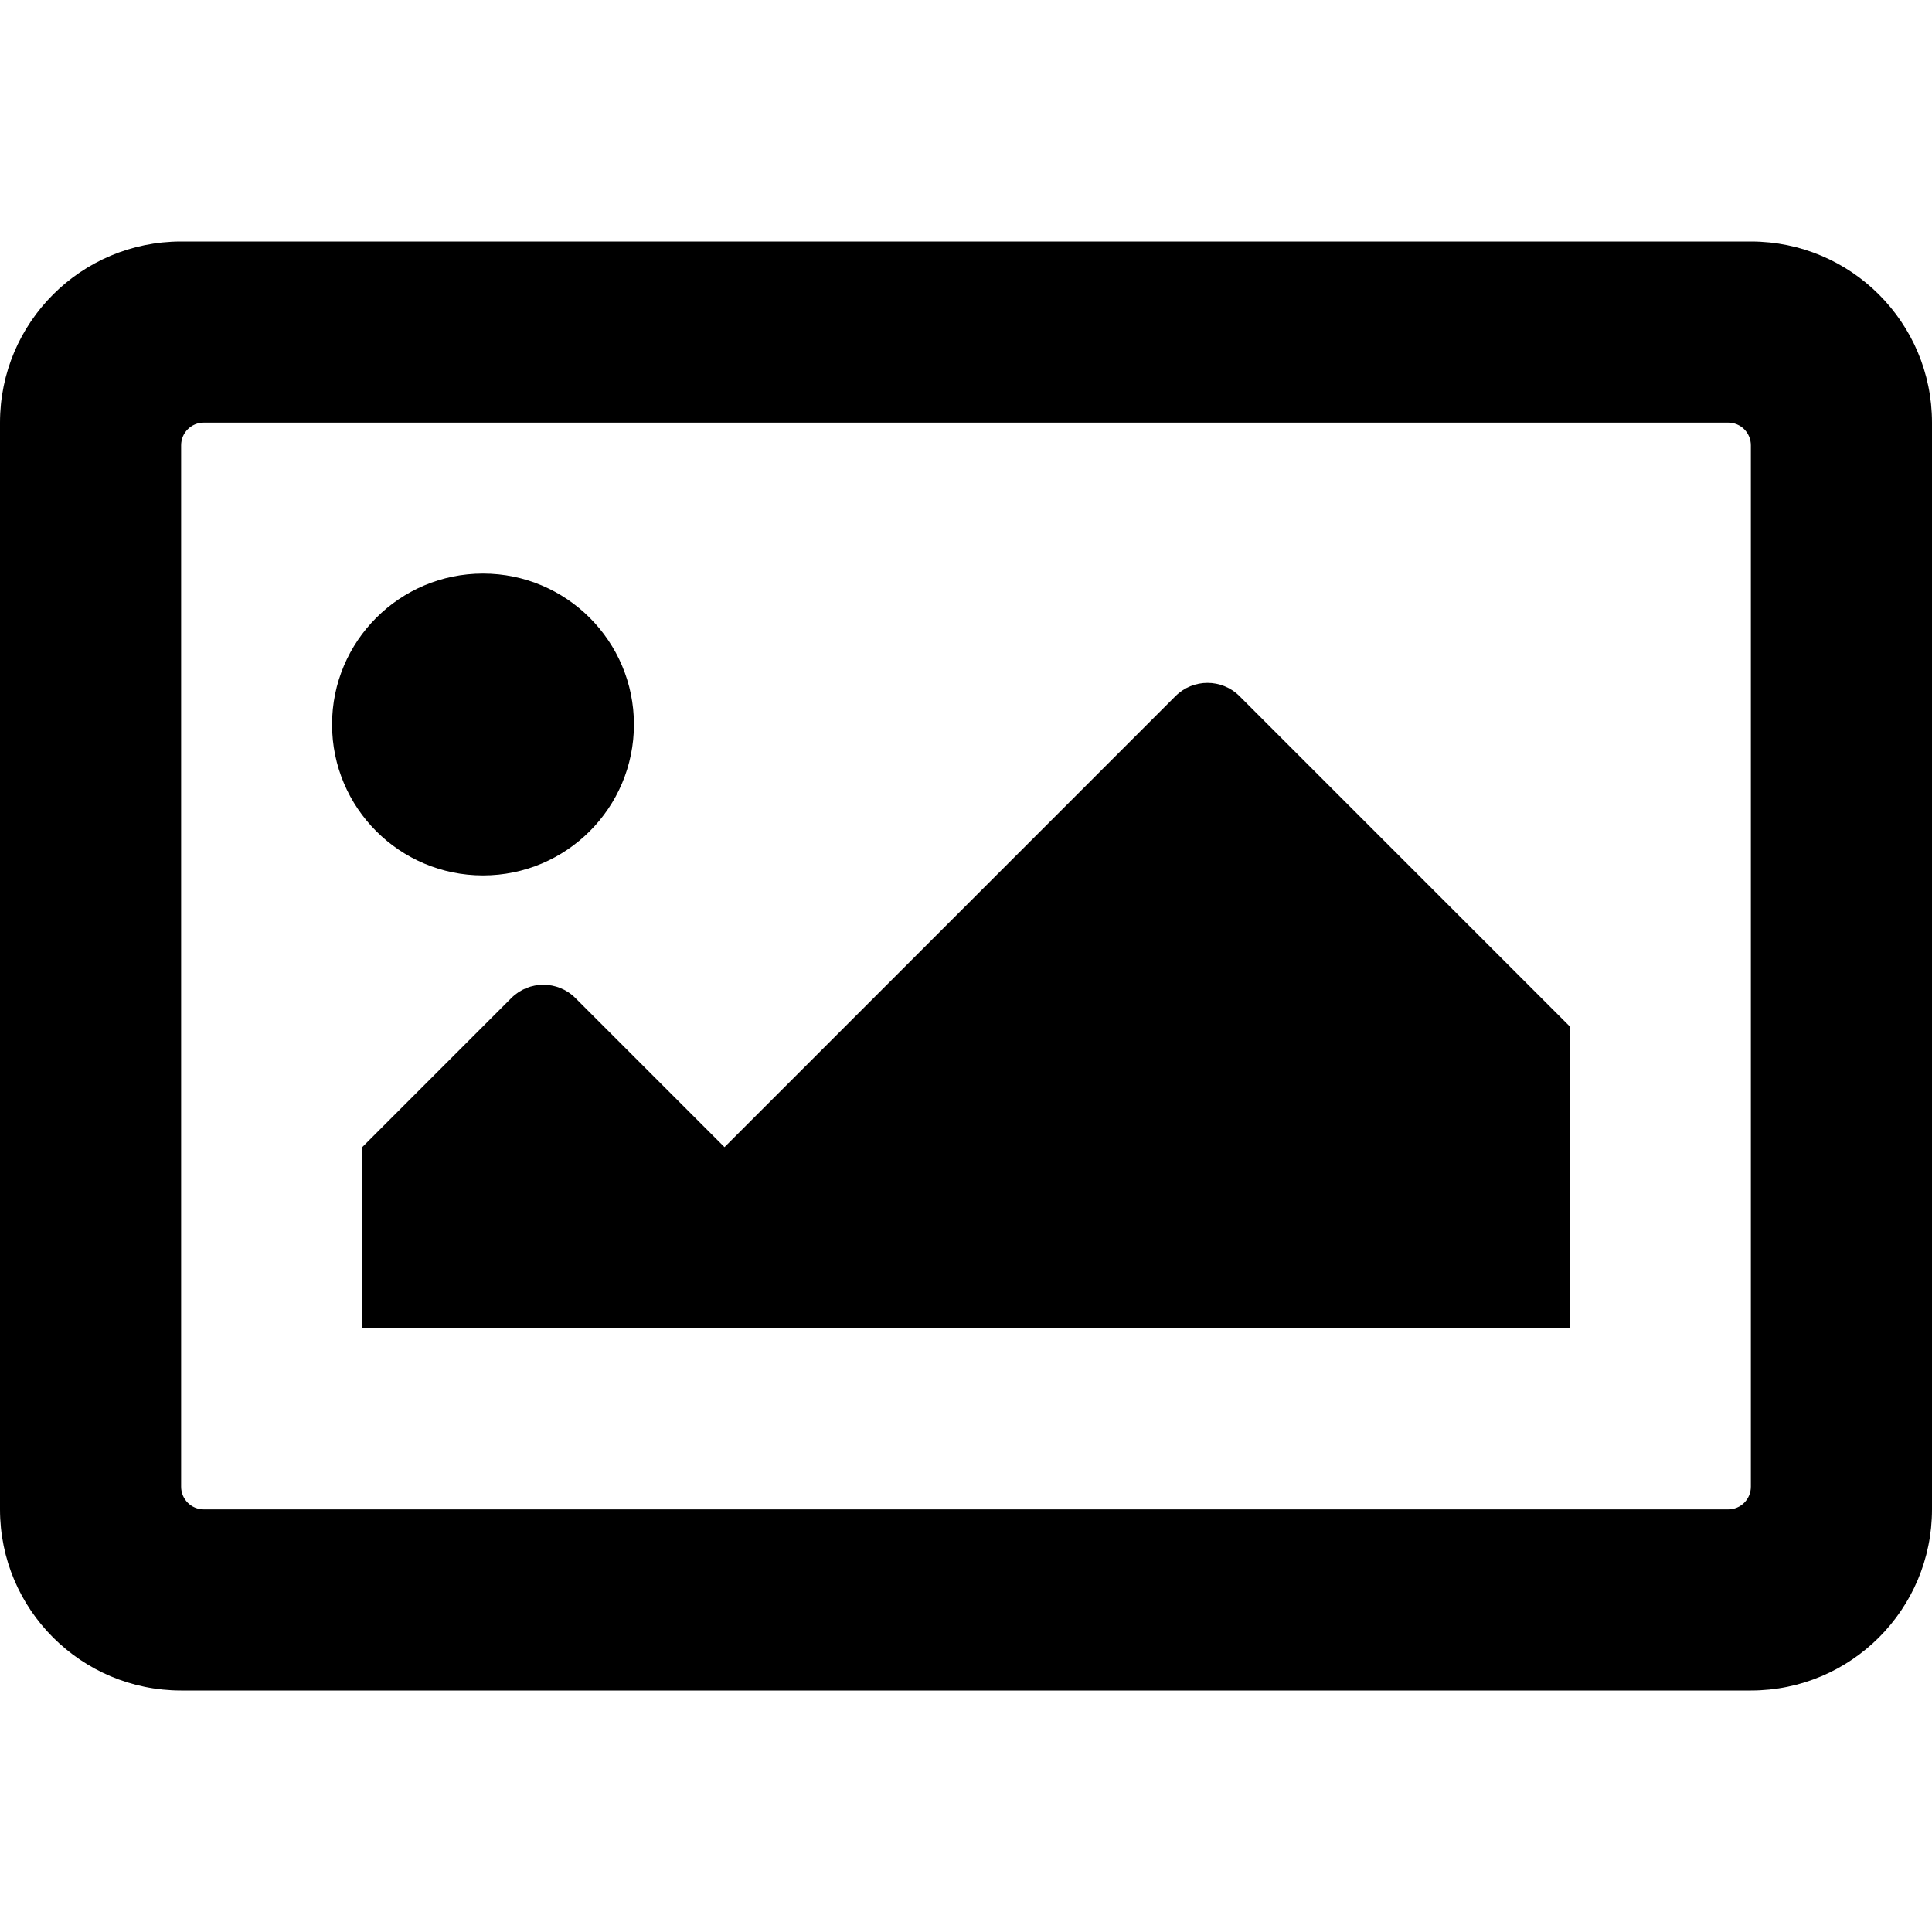
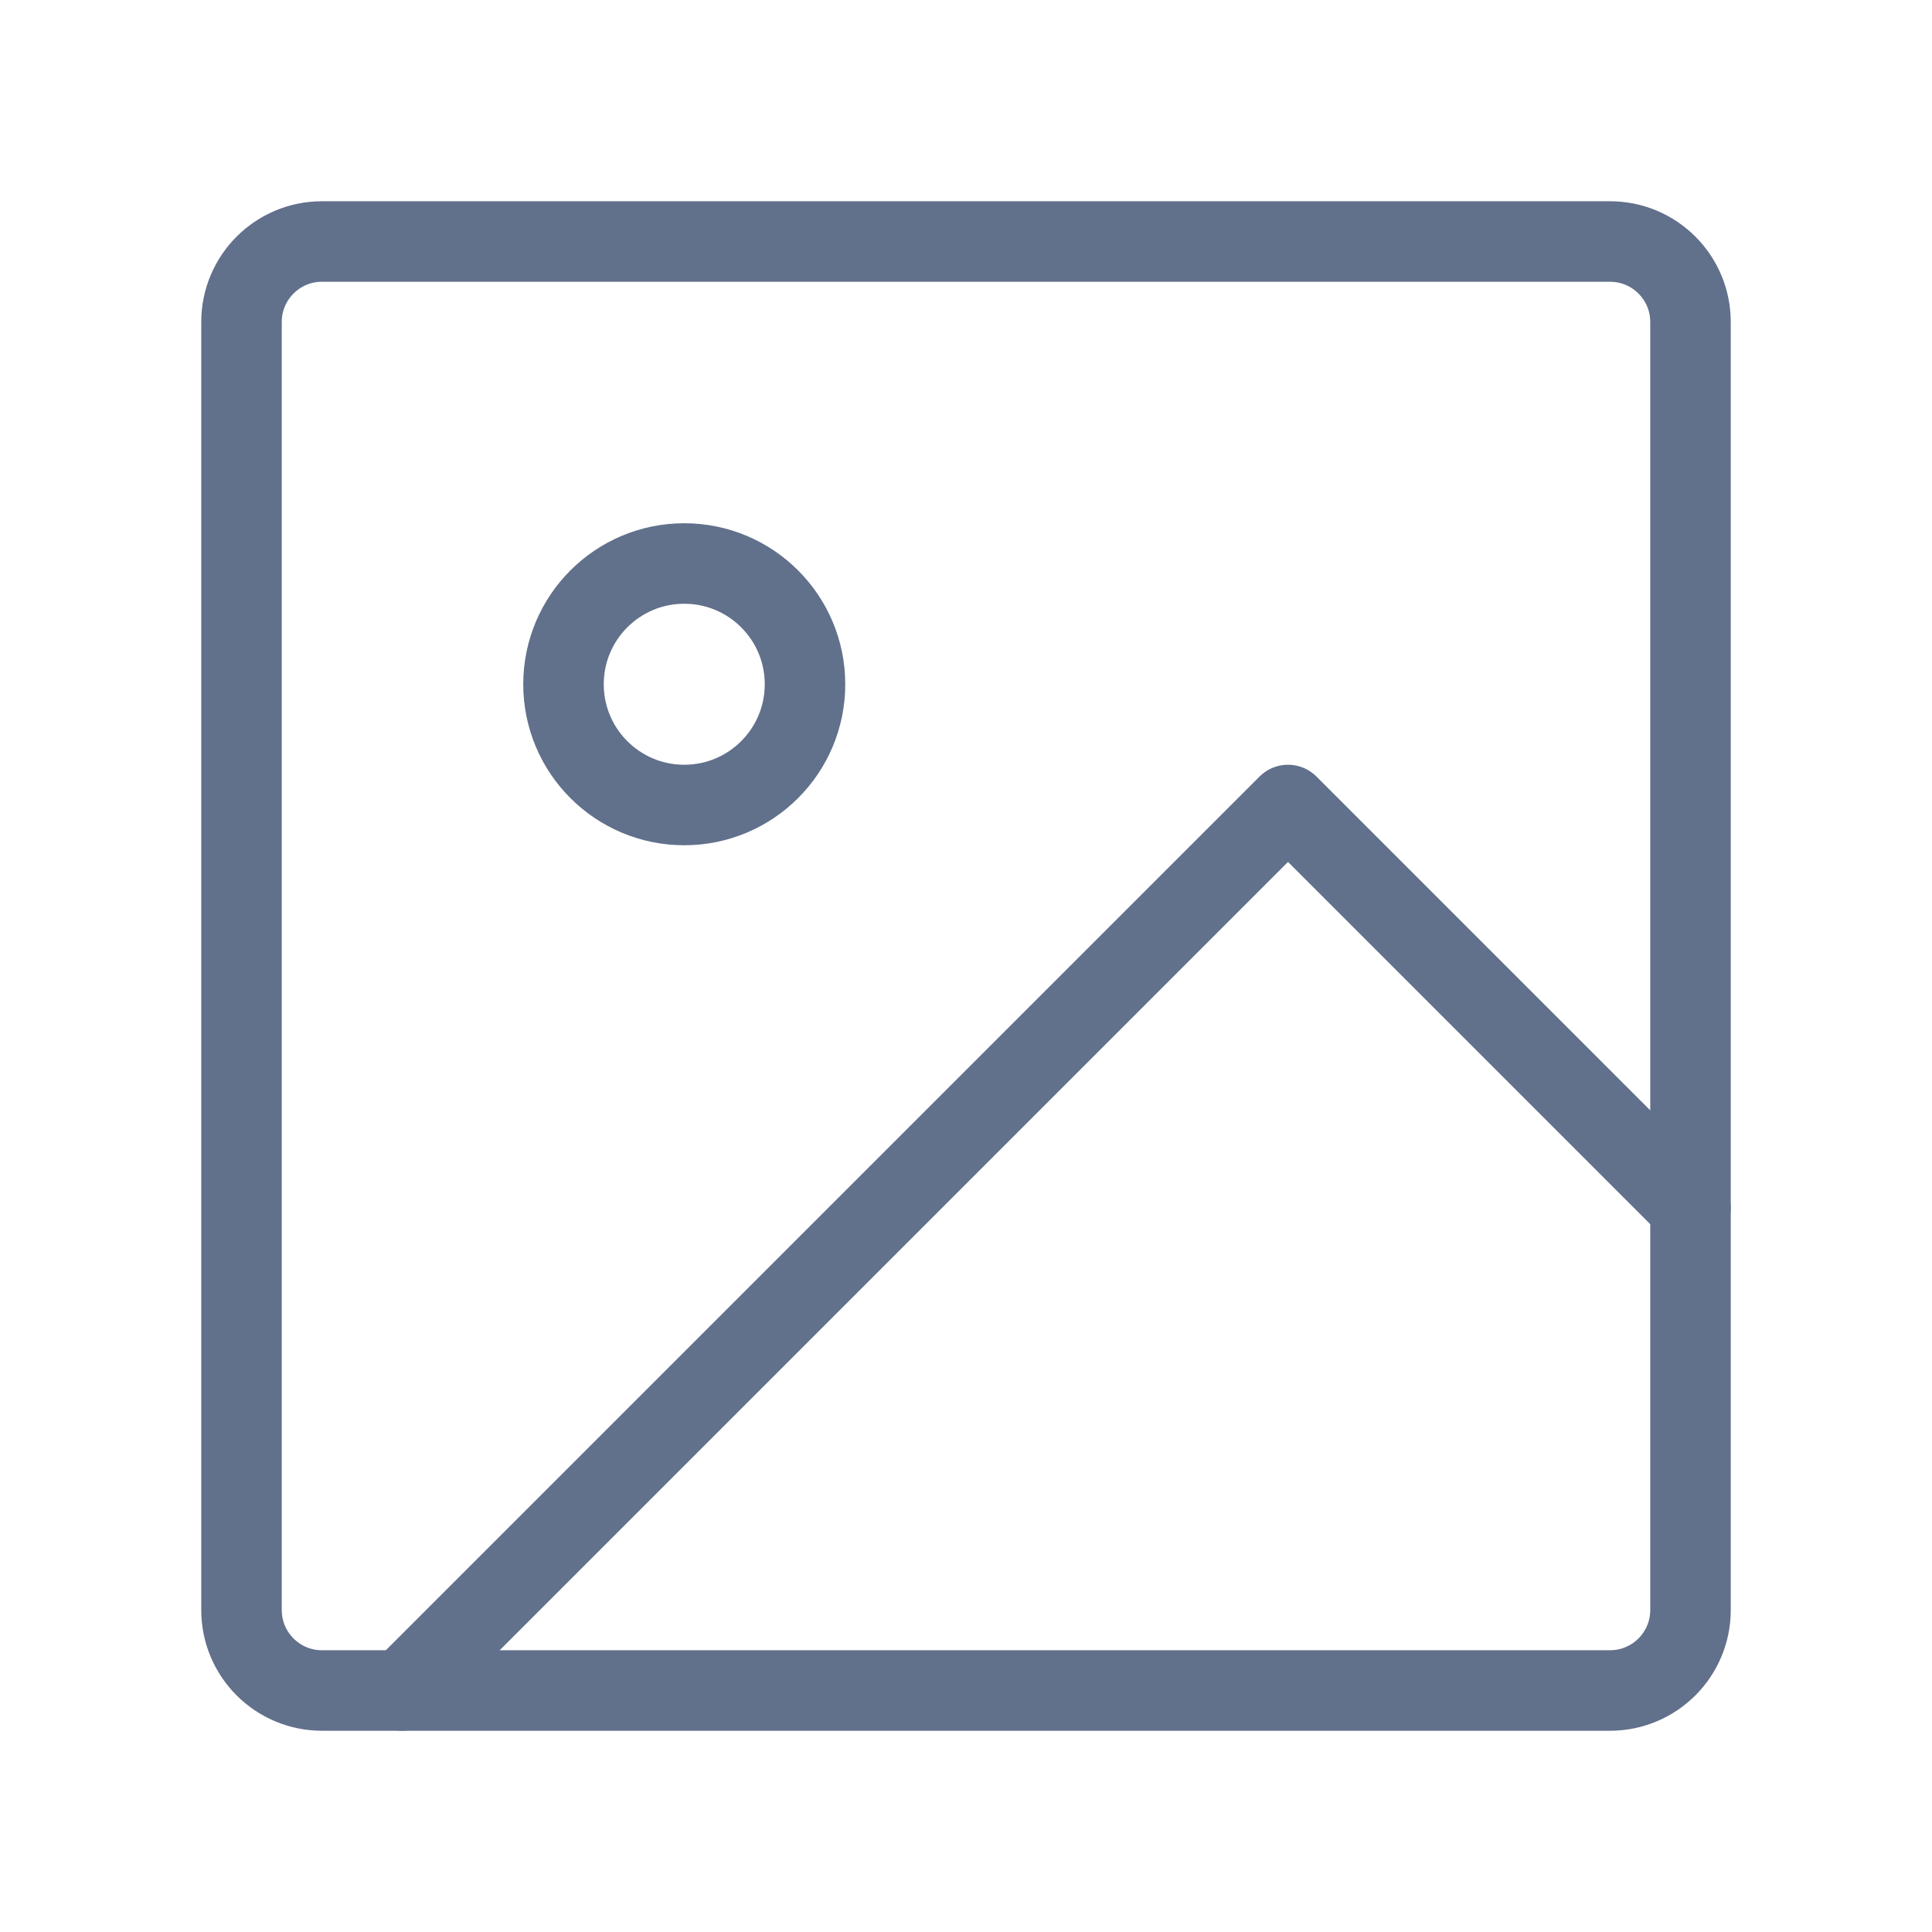
- <svg xmlns="http://www.w3.org/2000/svg" viewBox="0 0 512 512">
-   <path d="M464 64H48C21.49 64 0 85.49 0 112v288c0 26.51 21.49 48 48 48h416c26.51 0 48-21.49 48-48V112c0-26.51-21.49-48-48-48zm-6 336H54a6 6 0 0 1-6-6V118a6 6 0 0 1 6-6h404a6 6 0 0 1 6 6v276a6 6 0 0 1-6 6zM128 152c-22.091 0-40 17.909-40 40s17.909 40 40 40 40-17.909 40-40-17.909-40-40-40zM96 352h320v-80l-87.515-87.515c-4.686-4.686-12.284-4.686-16.971 0L192 304l-39.515-39.515c-4.686-4.686-12.284-4.686-16.971 0L96 304v48z" />
+ <svg xmlns="http://www.w3.org/2000/svg" width="48" height="48" viewBox="0 0 48 48" fill="none">
+   <path fill-rule="evenodd" clip-rule="evenodd" d="M6 8C6 6.895 6.895 6 8 6H40C41.105 6 42 6.895 42 8V40C42 41.105 41.105 42 40 42H8C6.895 42 6 41.105 6 40V8Z" stroke="#61708B" stroke-width="2" stroke-linecap="round" stroke-linejoin="round" />
+   <path fill-rule="evenodd" clip-rule="evenodd" d="M17 20C18.657 20 20 18.657 20 17C20 15.343 18.657 14 17 14C15.343 14 14 15.343 14 17C14 18.657 15.343 20 17 20Z" stroke="#61708B" stroke-width="2" stroke-linecap="round" stroke-linejoin="round" />
+   <path d="M42 30L32 20L10 42" stroke="#61708B" stroke-width="2" stroke-linecap="round" stroke-linejoin="round" />
</svg>
